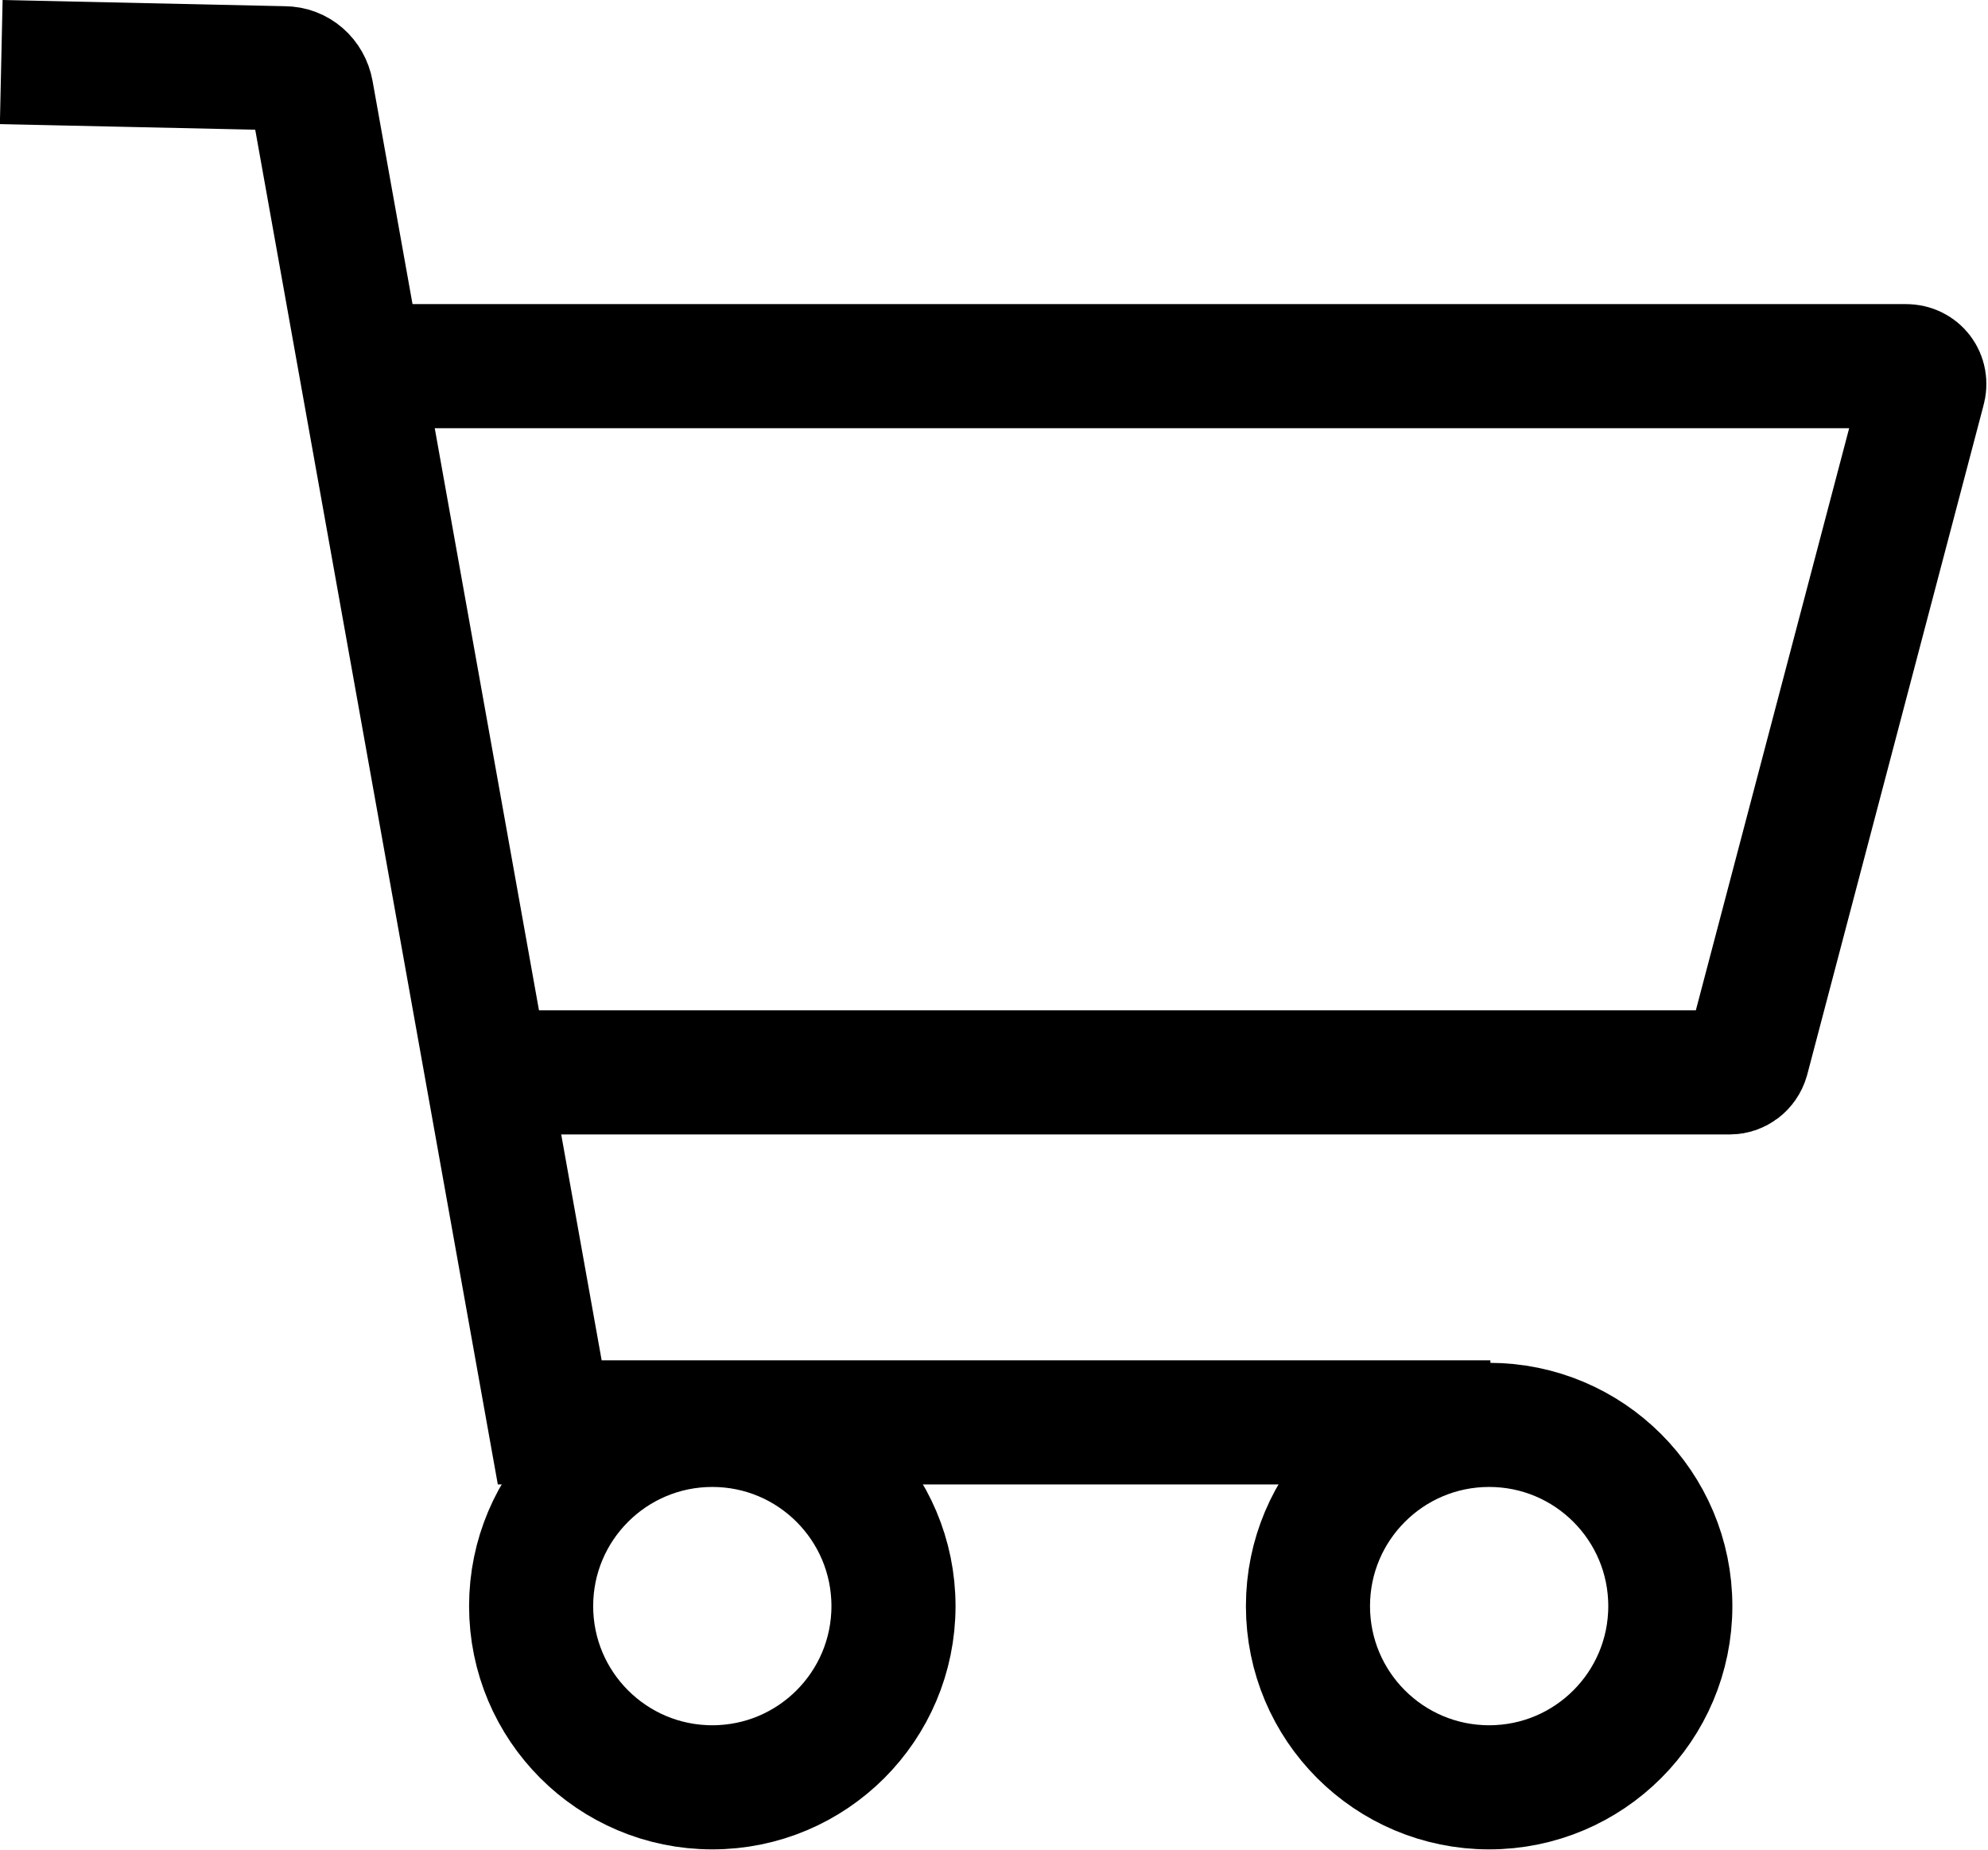
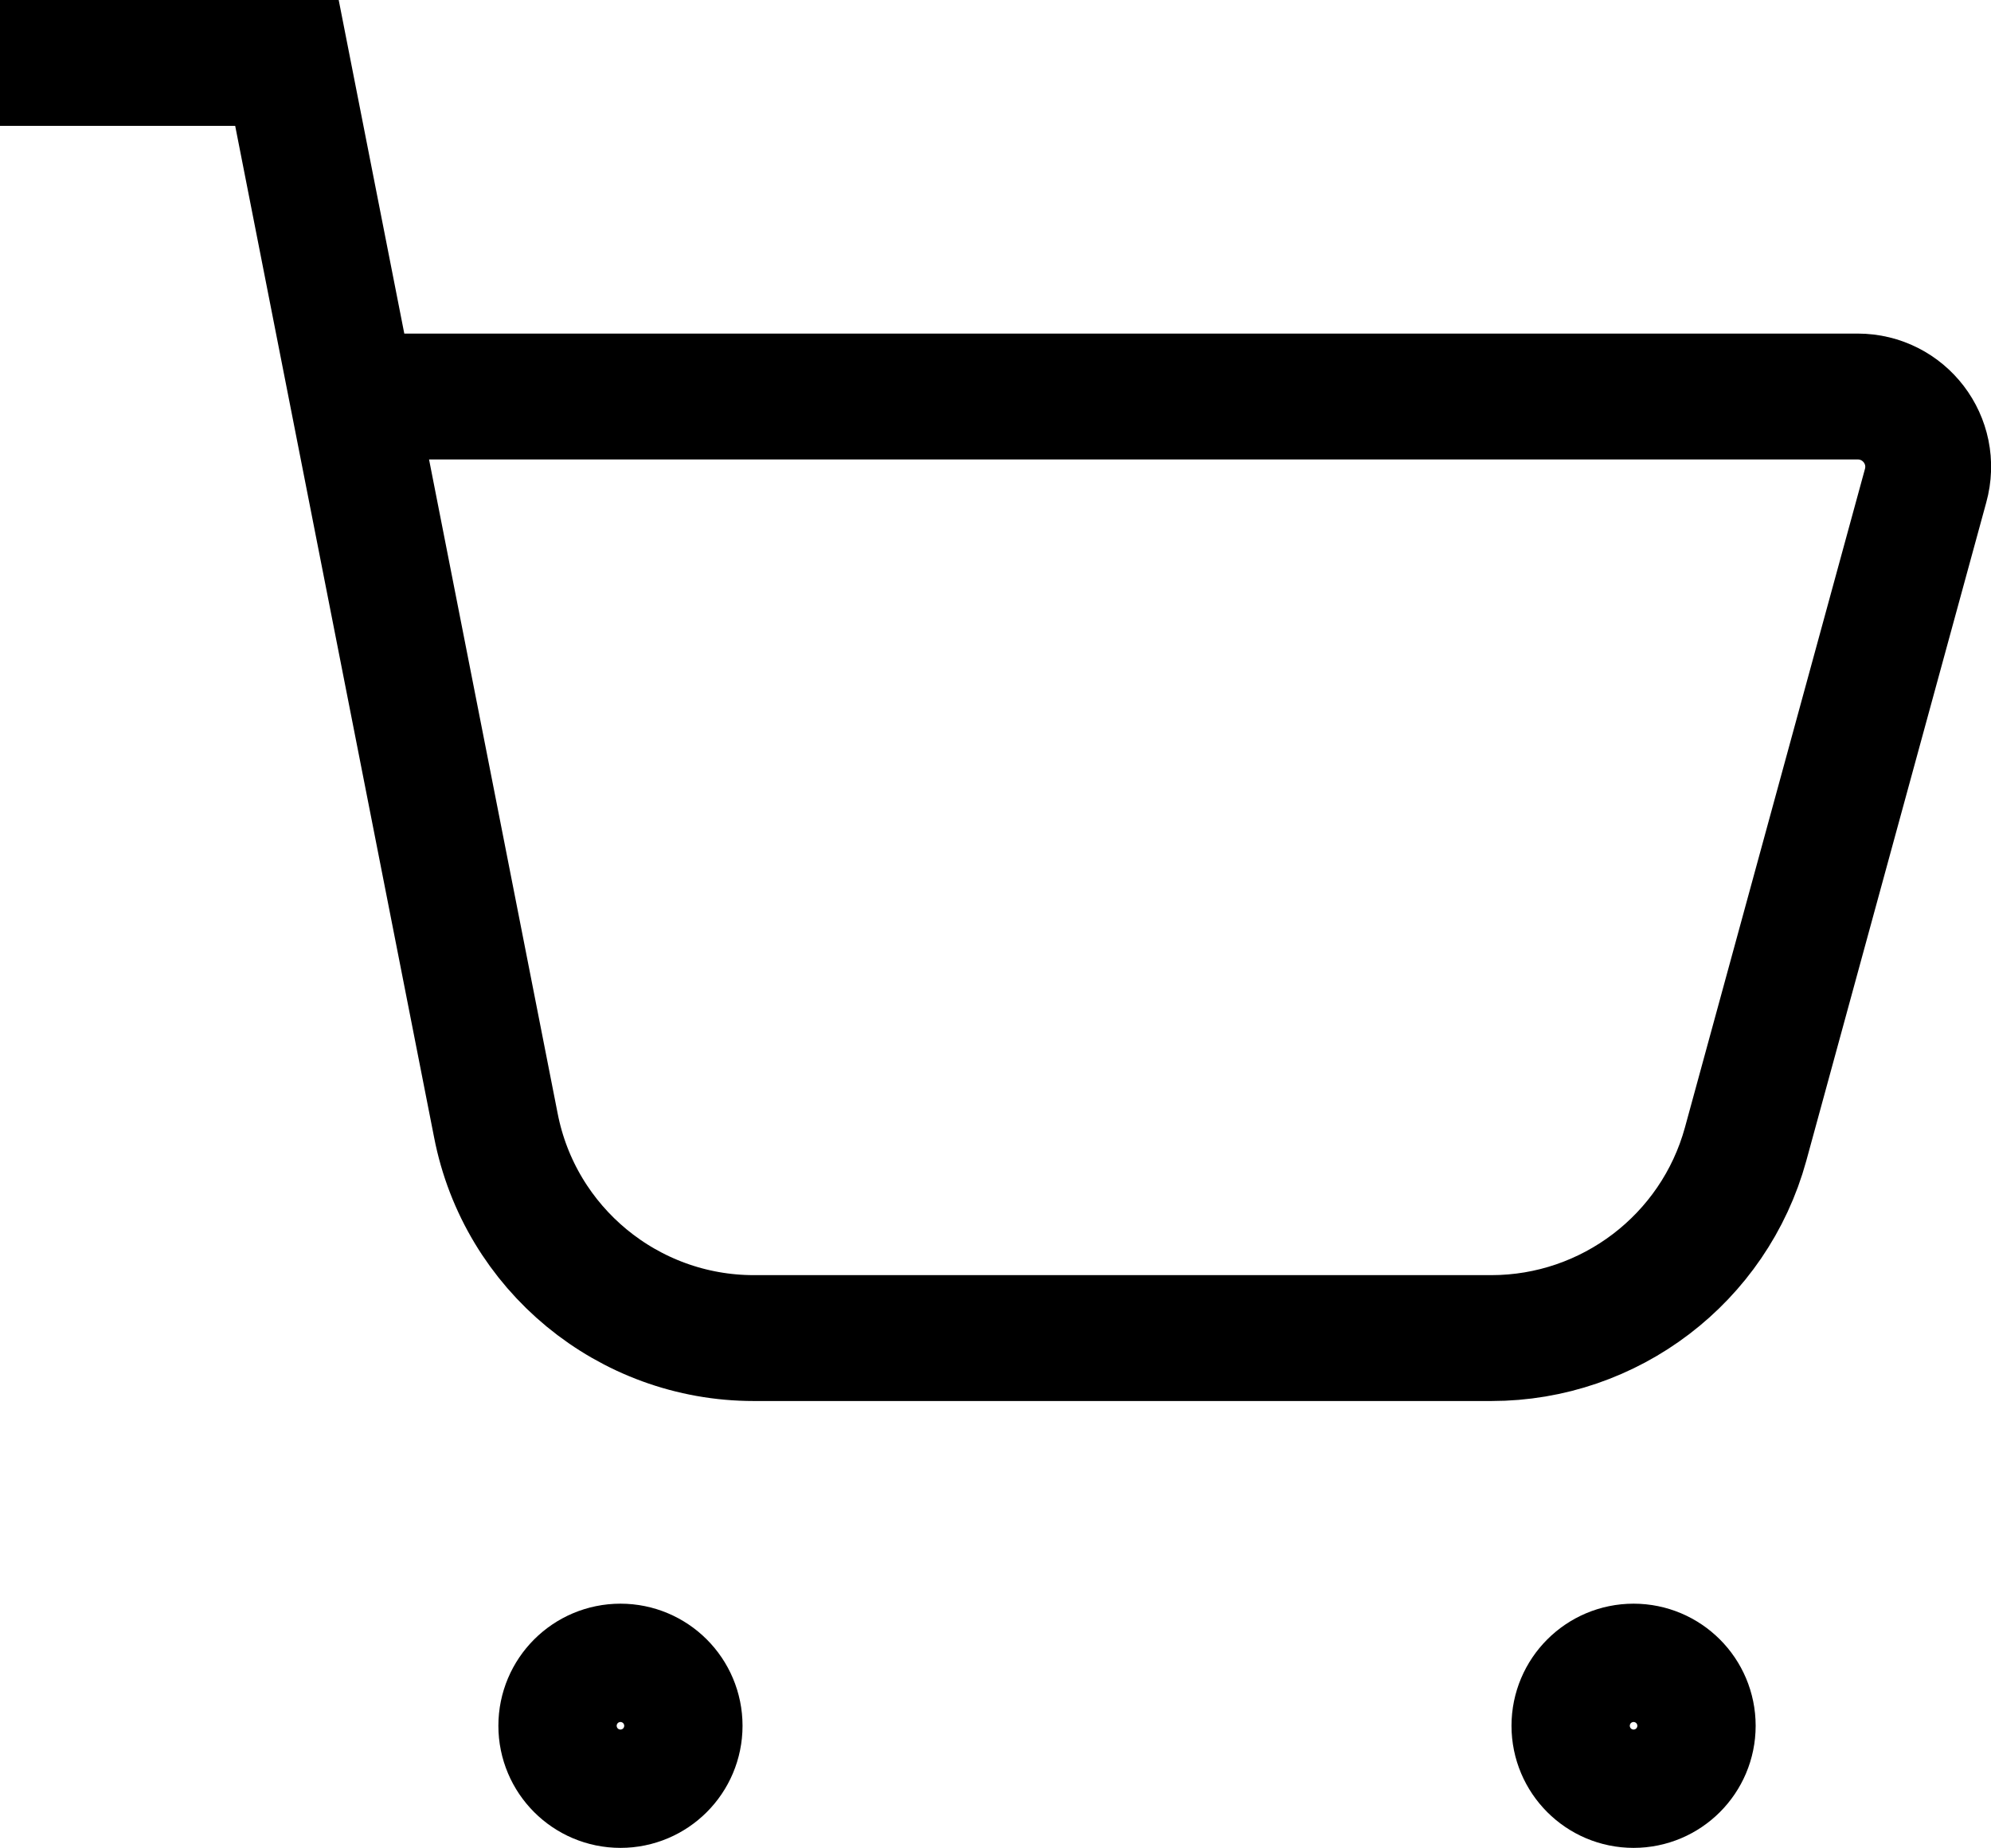
- <svg xmlns="http://www.w3.org/2000/svg" id="Layer_1" data-name="Layer 1" viewBox="0 0 16.02 14.9">
+ <svg xmlns="http://www.w3.org/2000/svg" id="Layer_1" data-name="Layer 1" viewBox="0 0 15.82 14.68">
  <defs>
    <style>
      .cls-1 {
        fill: none;
        stroke: #000;
        stroke-miterlimit: 10;
      }
    </style>
  </defs>
-   <path class="cls-1" d="m.01.5l2.28.05c.11,0,.2.08.22.19l1.92,10.72h7.58" />
-   <path class="cls-1" d="m2.97,2.95h12.39c.1,0,.17.09.14.19l-1.42,5.39c-.02.07-.08.11-.14.11H4.03" />
-   <circle class="cls-1" cx="5.74" cy="12.94" r="1.46" />
-   <circle class="cls-1" cx="12" cy="12.94" r="1.46" />
+   <path class="cls-1" d="m0,.5h2.28l1.66,8.44c.19.98,1.05,1.69,2.05,1.69h5.86c.94,0,1.77-.63,2.02-1.54l1.43-5.23c.1-.36-.17-.71-.54-.71H2.8" />
+   <circle class="cls-1" cx="4.93" cy="13.71" r=".47" />
+   <circle class="cls-1" cx="12.98" cy="13.71" r=".47" />
</svg>
